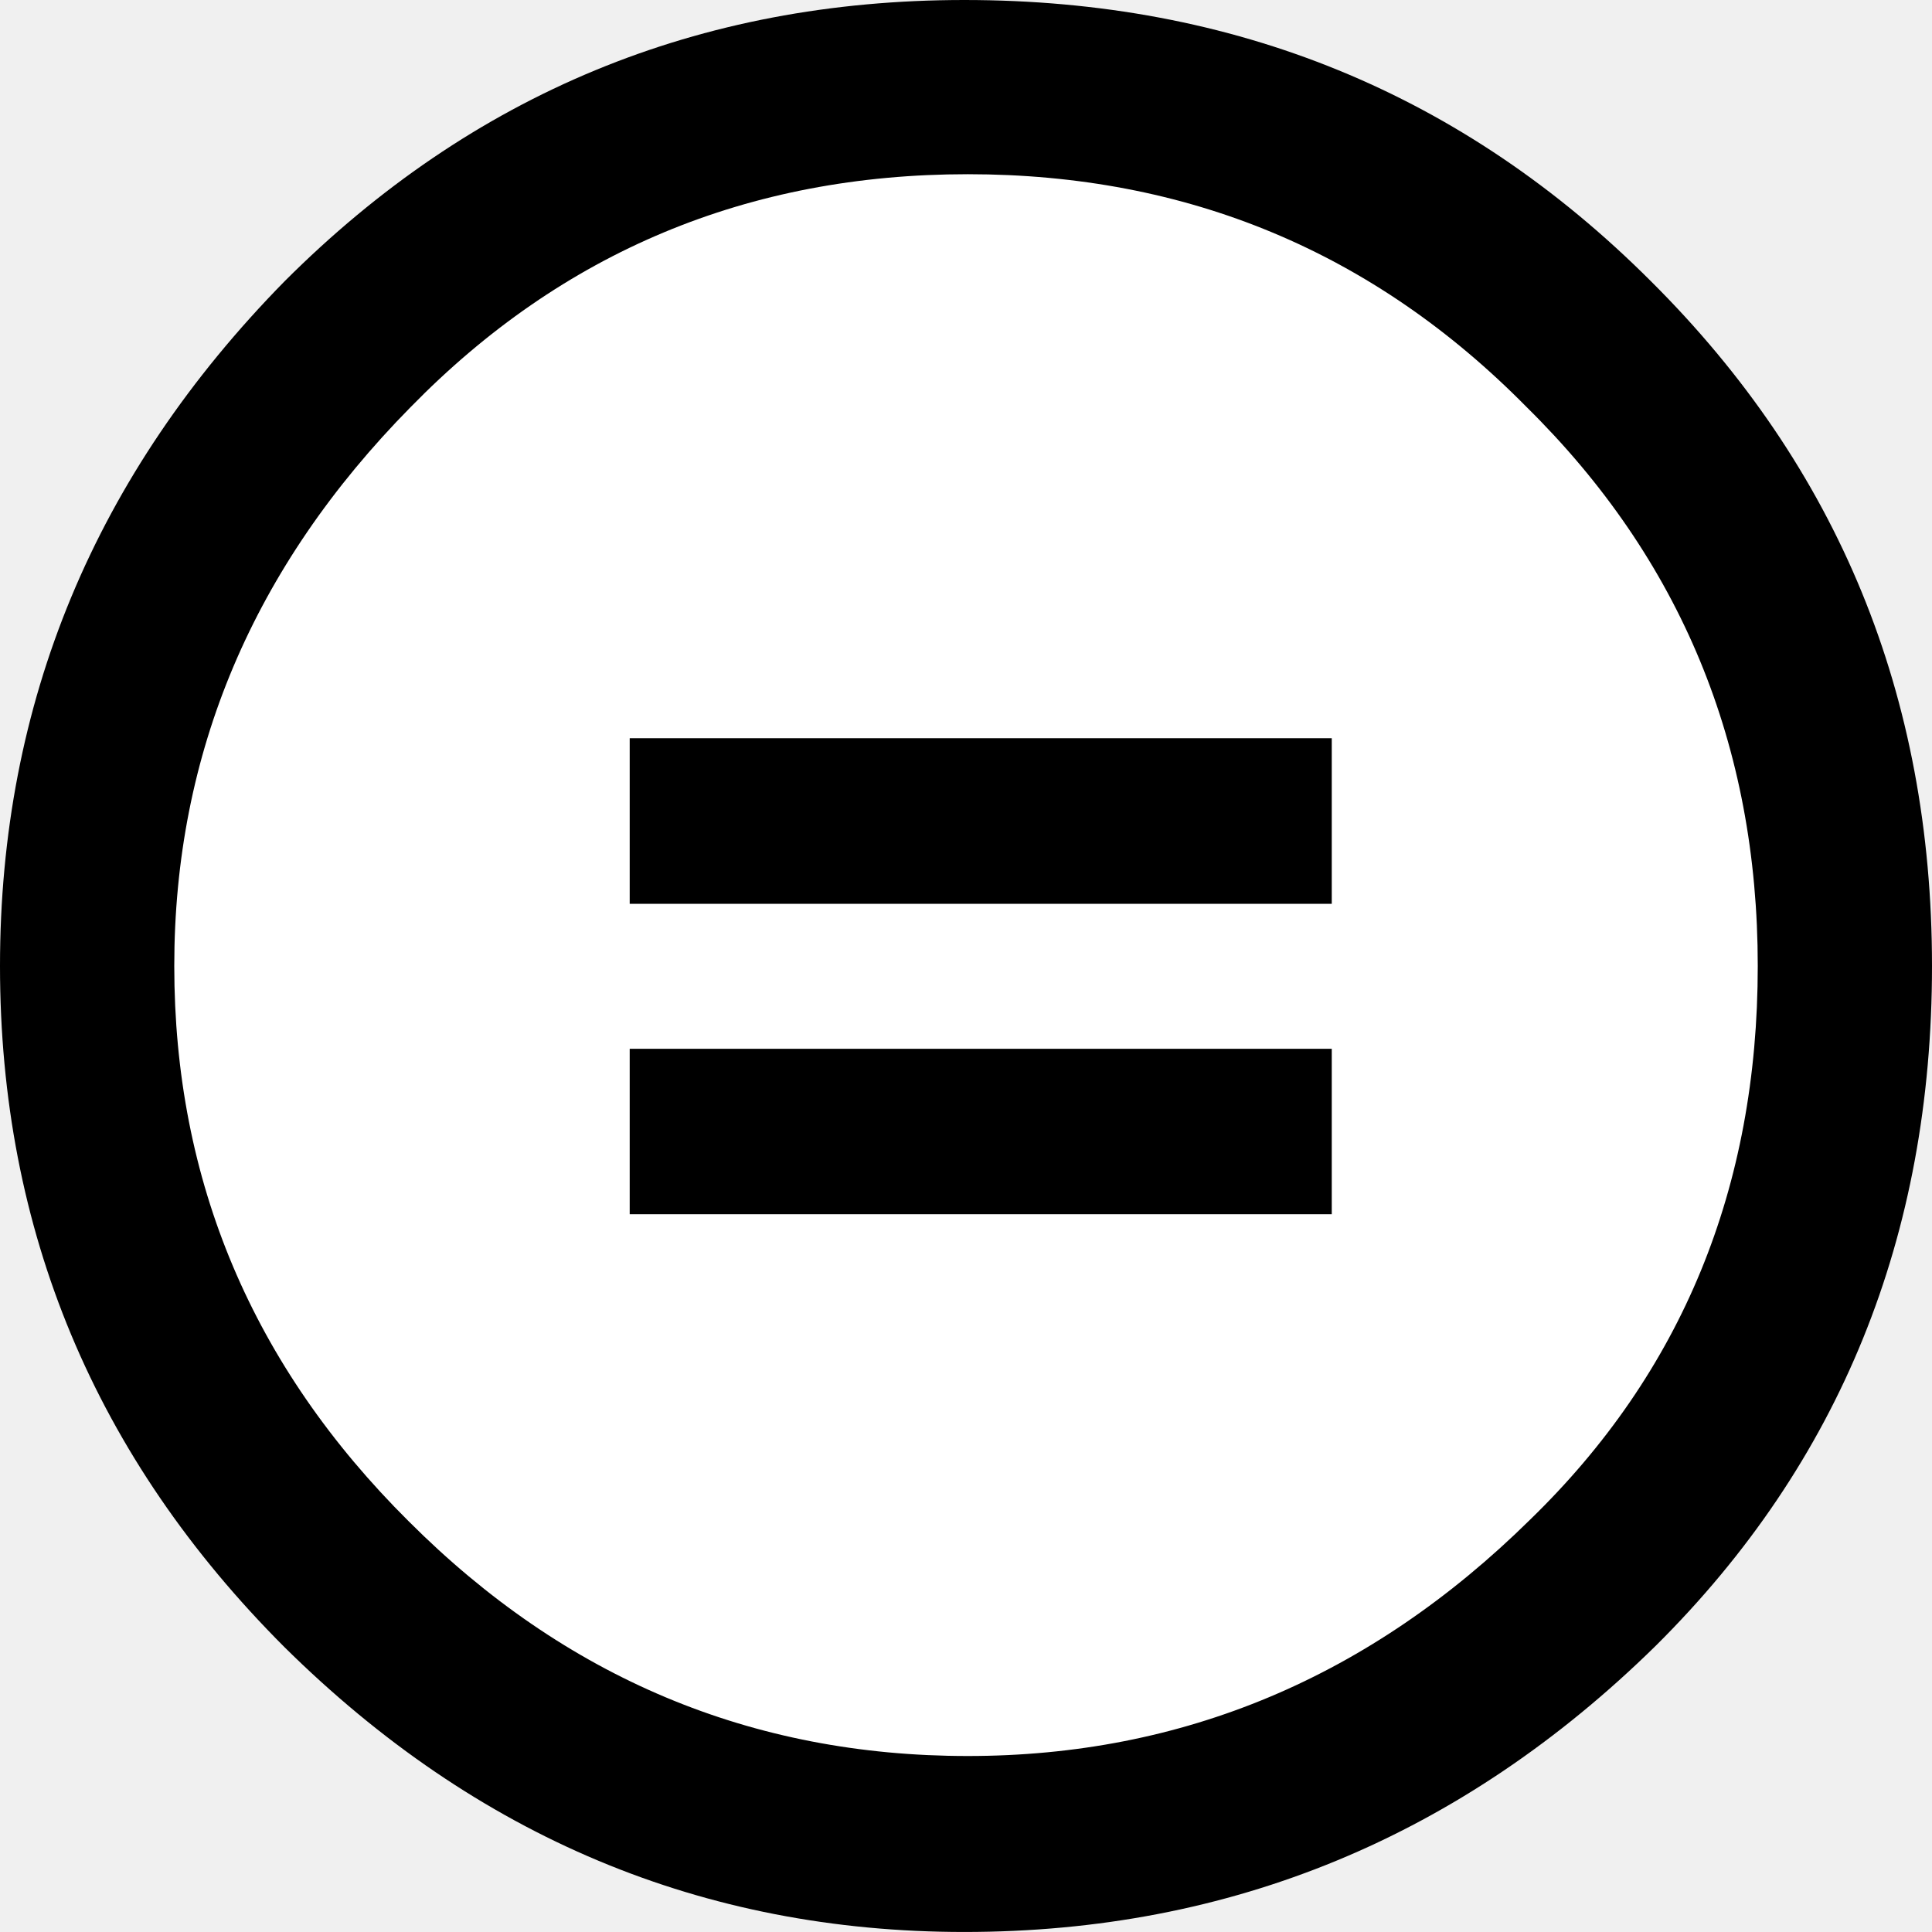
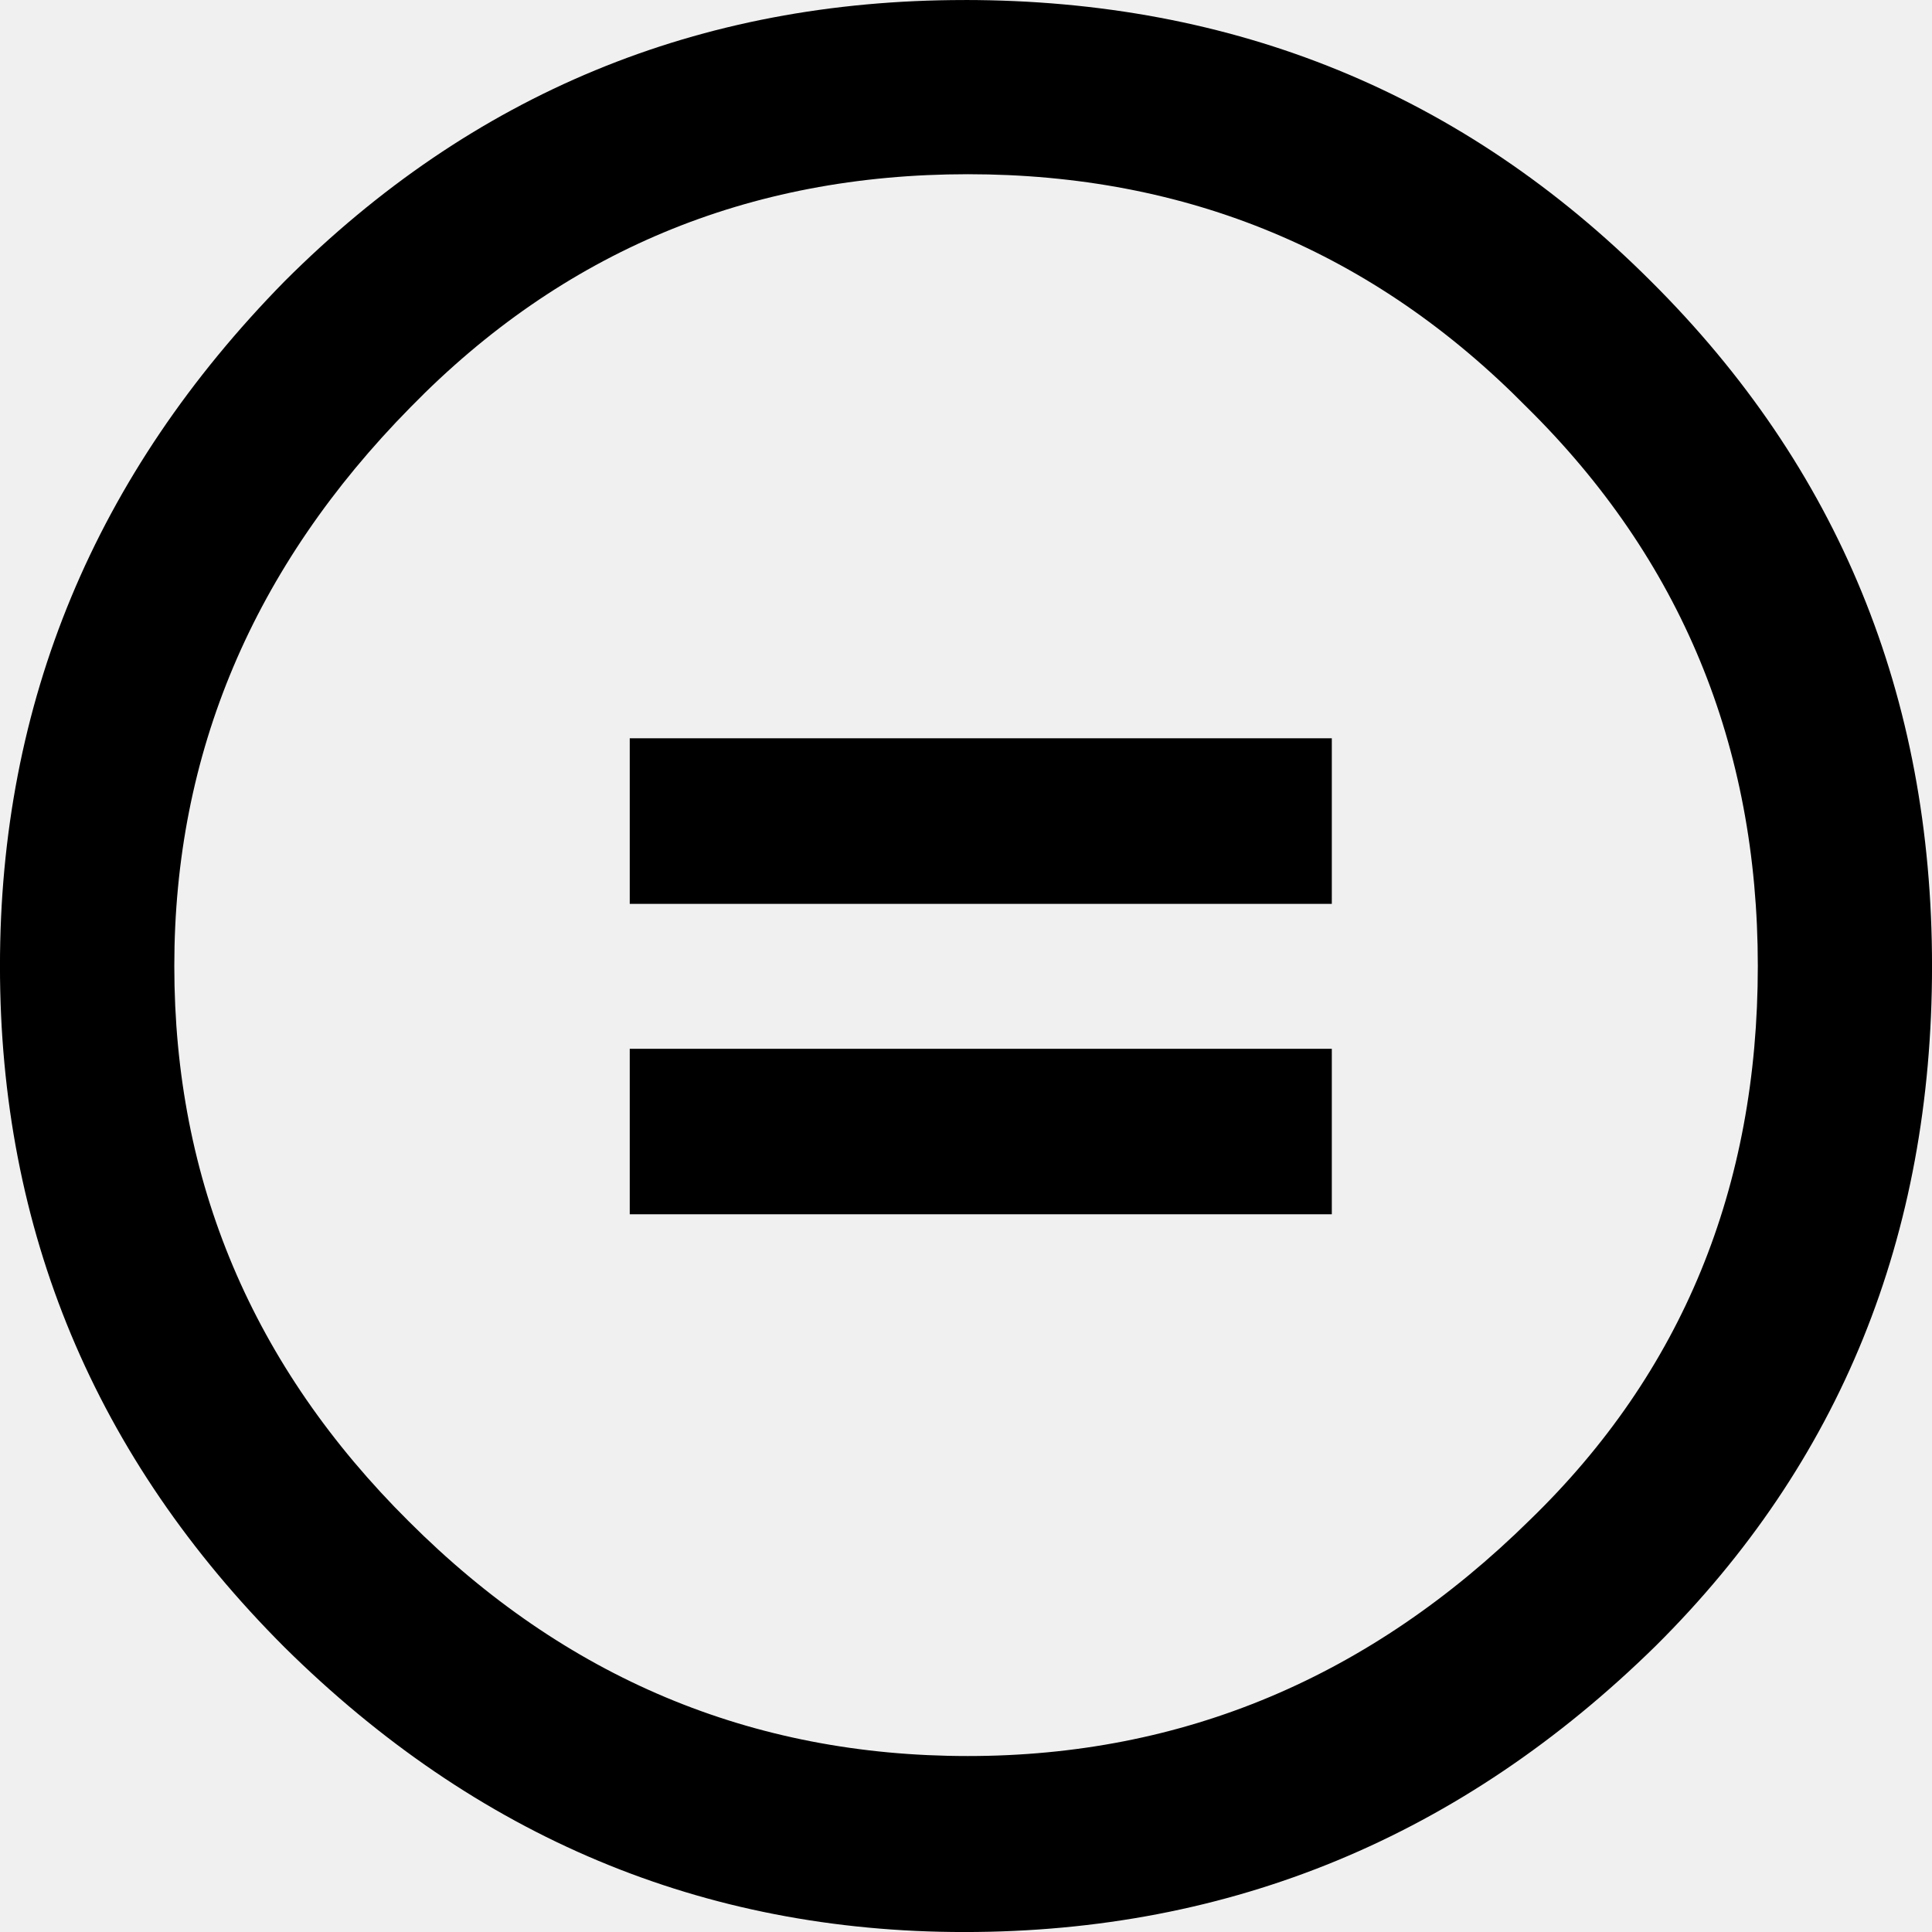
- <svg xmlns="http://www.w3.org/2000/svg" enable-background="new 0 0 64.001 64" height="64px" id="Layer_1" version="1.1" width="64.001px" x="0px" y="0px" xml:space="preserve" viewBox="0 0 64.001 64">
-   <g>
-     <circle cx="32.064" cy="31.788" fill="#FFFFFF" r="29.013" />
-     <g>
-       <path d="M31.944,0C40.896,0,48.477,3.105,54.688,9.314C60.895,15.486,64.001,23.046,64.001,32    s-3.049,16.457-9.146,22.514C48.418,60.838,40.779,64,31.943,64    c-8.649,0-16.153-3.143-22.514-9.43C3.144,48.286,0,40.762,0,32.001    c0-8.724,3.144-16.285,9.429-22.685C15.64,3.105,23.145,0,31.944,0z M32.061,5.771    c-7.275,0-13.43,2.57-18.458,7.715C8.382,18.783,5.773,24.954,5.773,32    c0,7.125,2.59,13.257,7.77,18.4c5.181,5.182,11.352,7.771,18.516,7.771    c7.123,0,13.332-2.608,18.627-7.828C55.714,45.467,58.229,39.354,58.229,32    c0-7.312-2.554-13.484-7.656-18.514C45.505,8.342,39.334,5.771,32.061,5.771z M44.117,24.456    v5.485H20.86v-5.485H44.117z M44.117,34.743v5.481H20.86v-5.481H44.117z" />
-     </g>
-   </g>
+ <svg xmlns="http://www.w3.org/2000/svg" xml:space="preserve" viewBox="0 0 64 64">
+   <path d="m31.944 0c8.953 0 16.533 3.106 22.744 9.315 6.207 6.172 9.313 13.731 9.313 22.686s-3.049 16.457-9.146 22.514c-6.438 6.324-14.076 9.486-22.913 9.486-8.649 0-16.153-3.143-22.514-9.43-6.285-6.284-9.429-13.809-9.429-22.569 0-8.724 3.144-16.285 9.429-22.685 6.211-6.211 13.716-9.316 22.515-9.316zm0.117 5.771c-7.275 0-13.43 2.57-18.458 7.715-5.22 5.297-7.829 11.468-7.829 18.514 0 7.125 2.59 13.257 7.77 18.4 5.181 5.182 11.352 7.771 18.516 7.771 7.123 0 13.332-2.608 18.627-7.828 5.028-4.876 7.543-10.989 7.543-18.343 0-7.312-2.554-13.484-7.656-18.514-5.067-5.144-11.238-7.715-18.512-7.715zm12.057 18.685v5.485h-23.257v-5.485h23.257zm0 10.287v5.481h-23.257v-5.481h23.257z" />
</svg>
